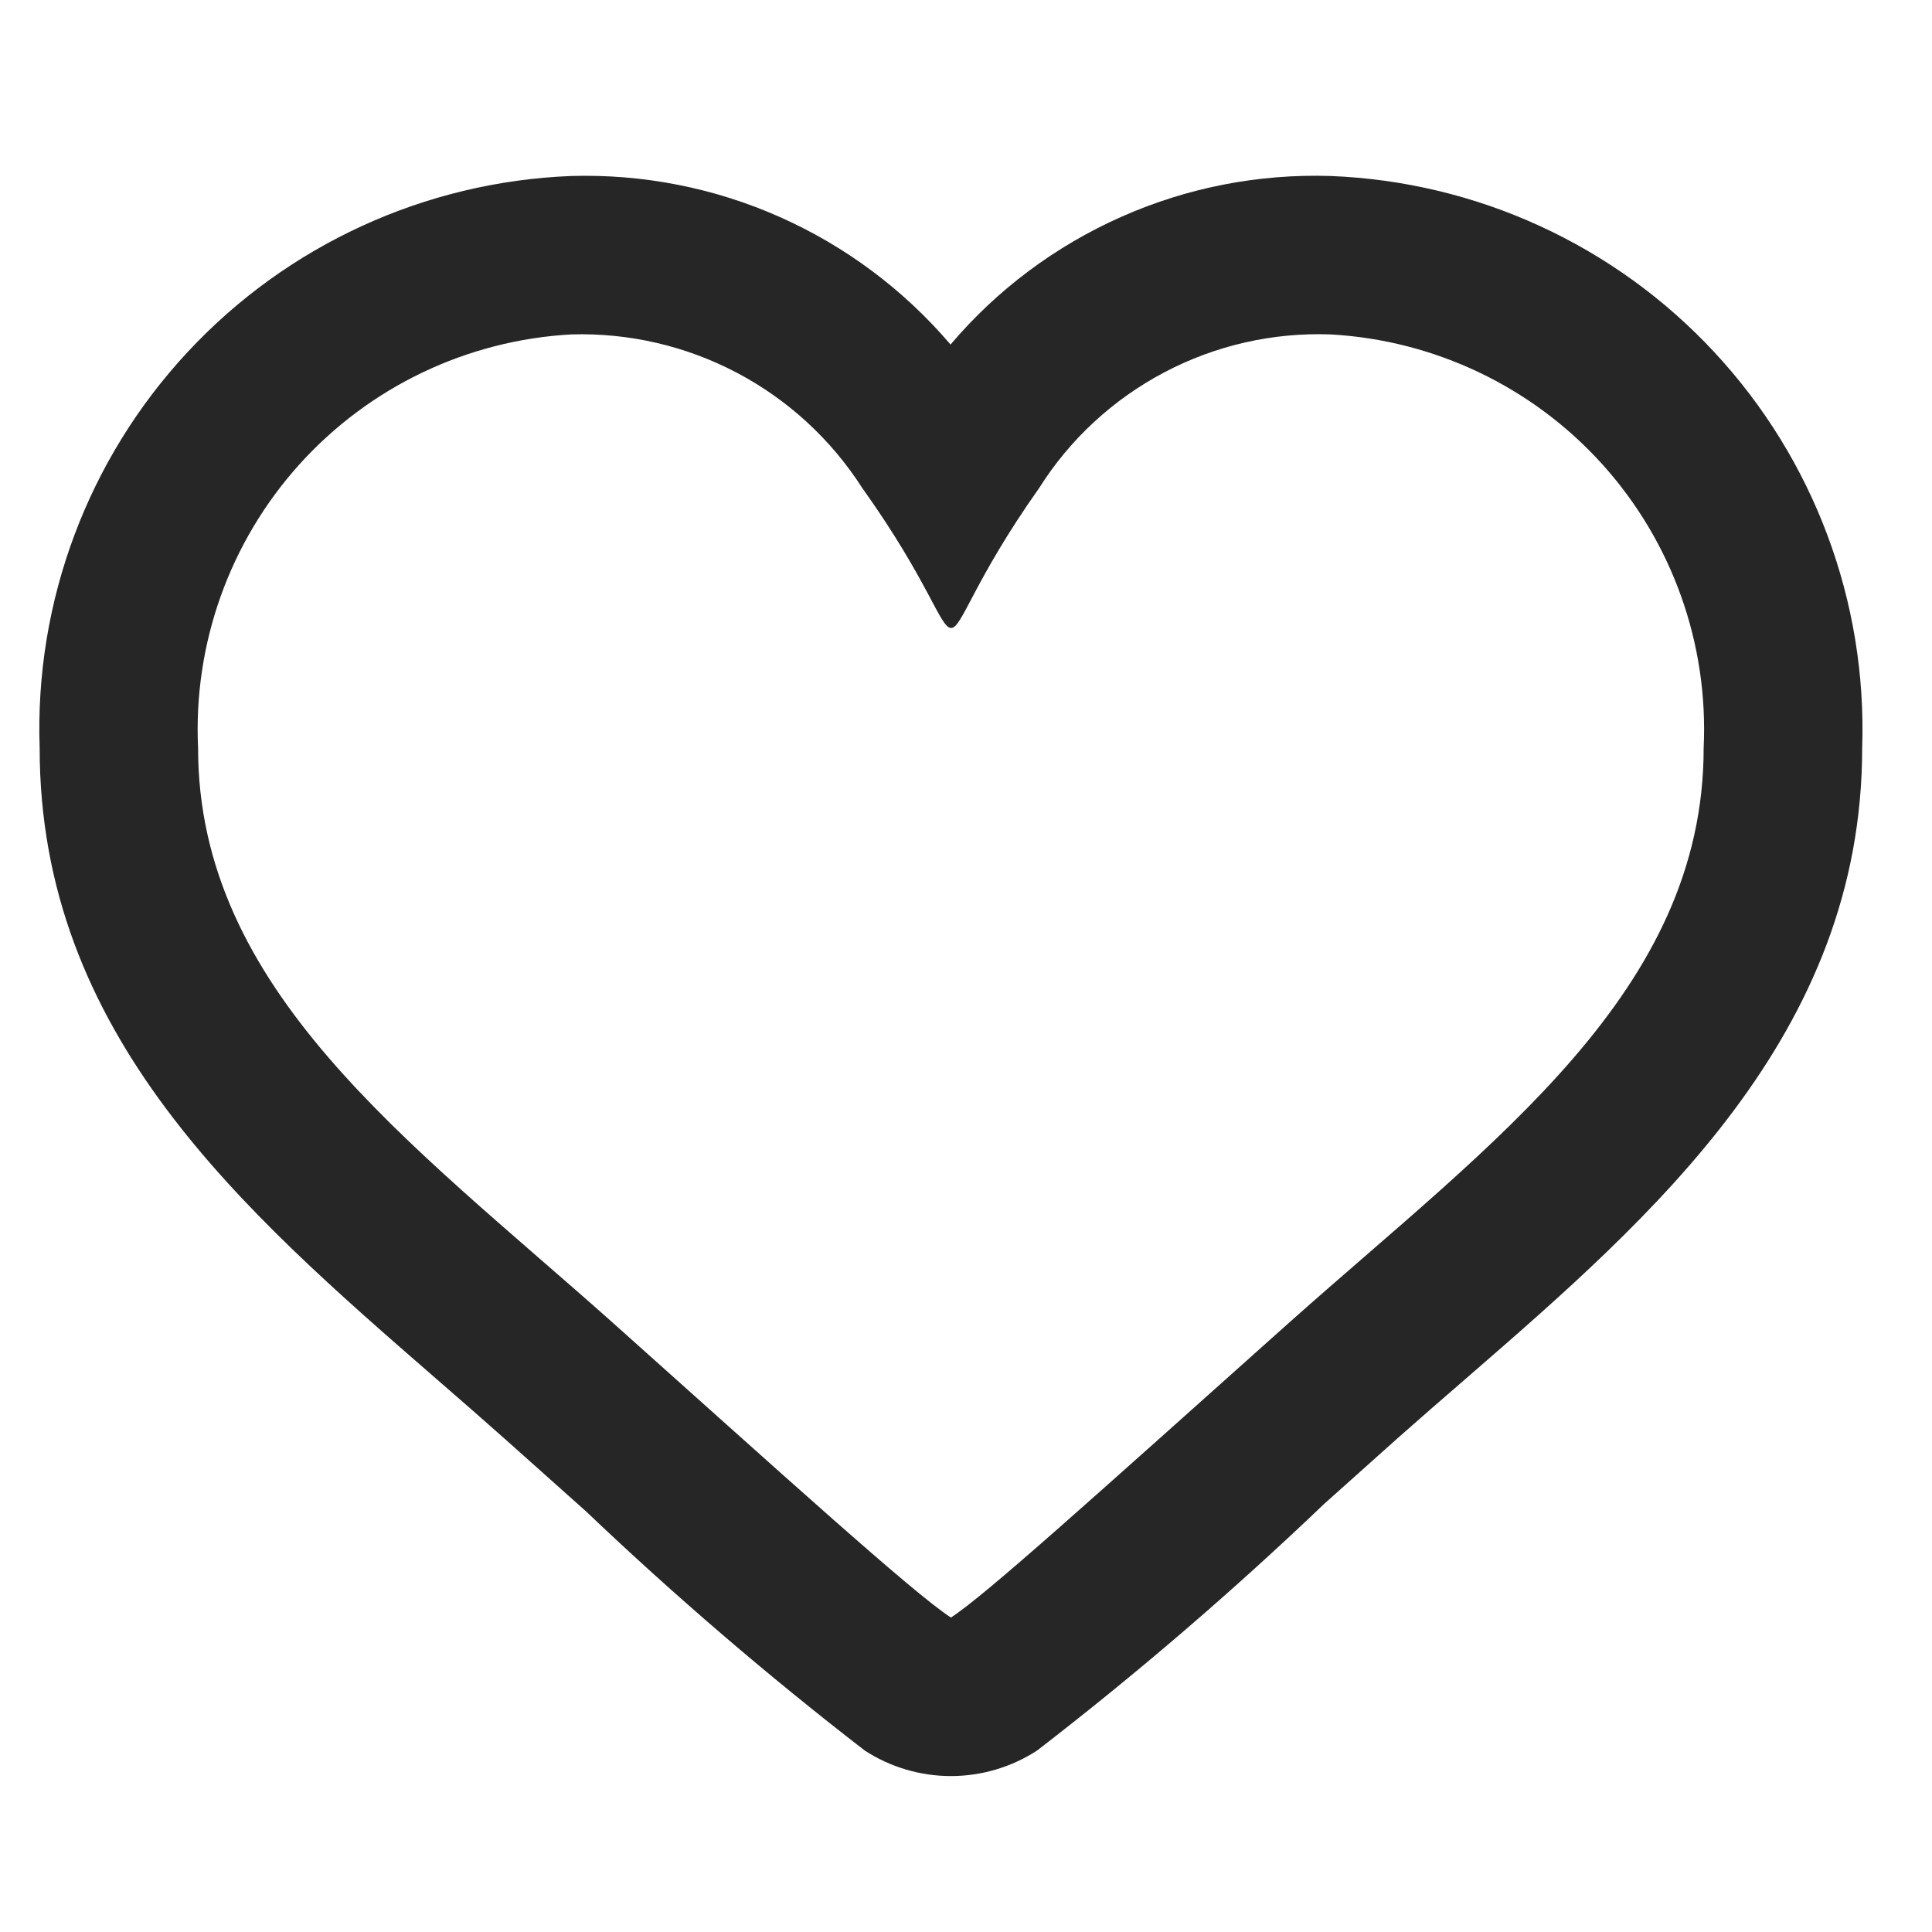
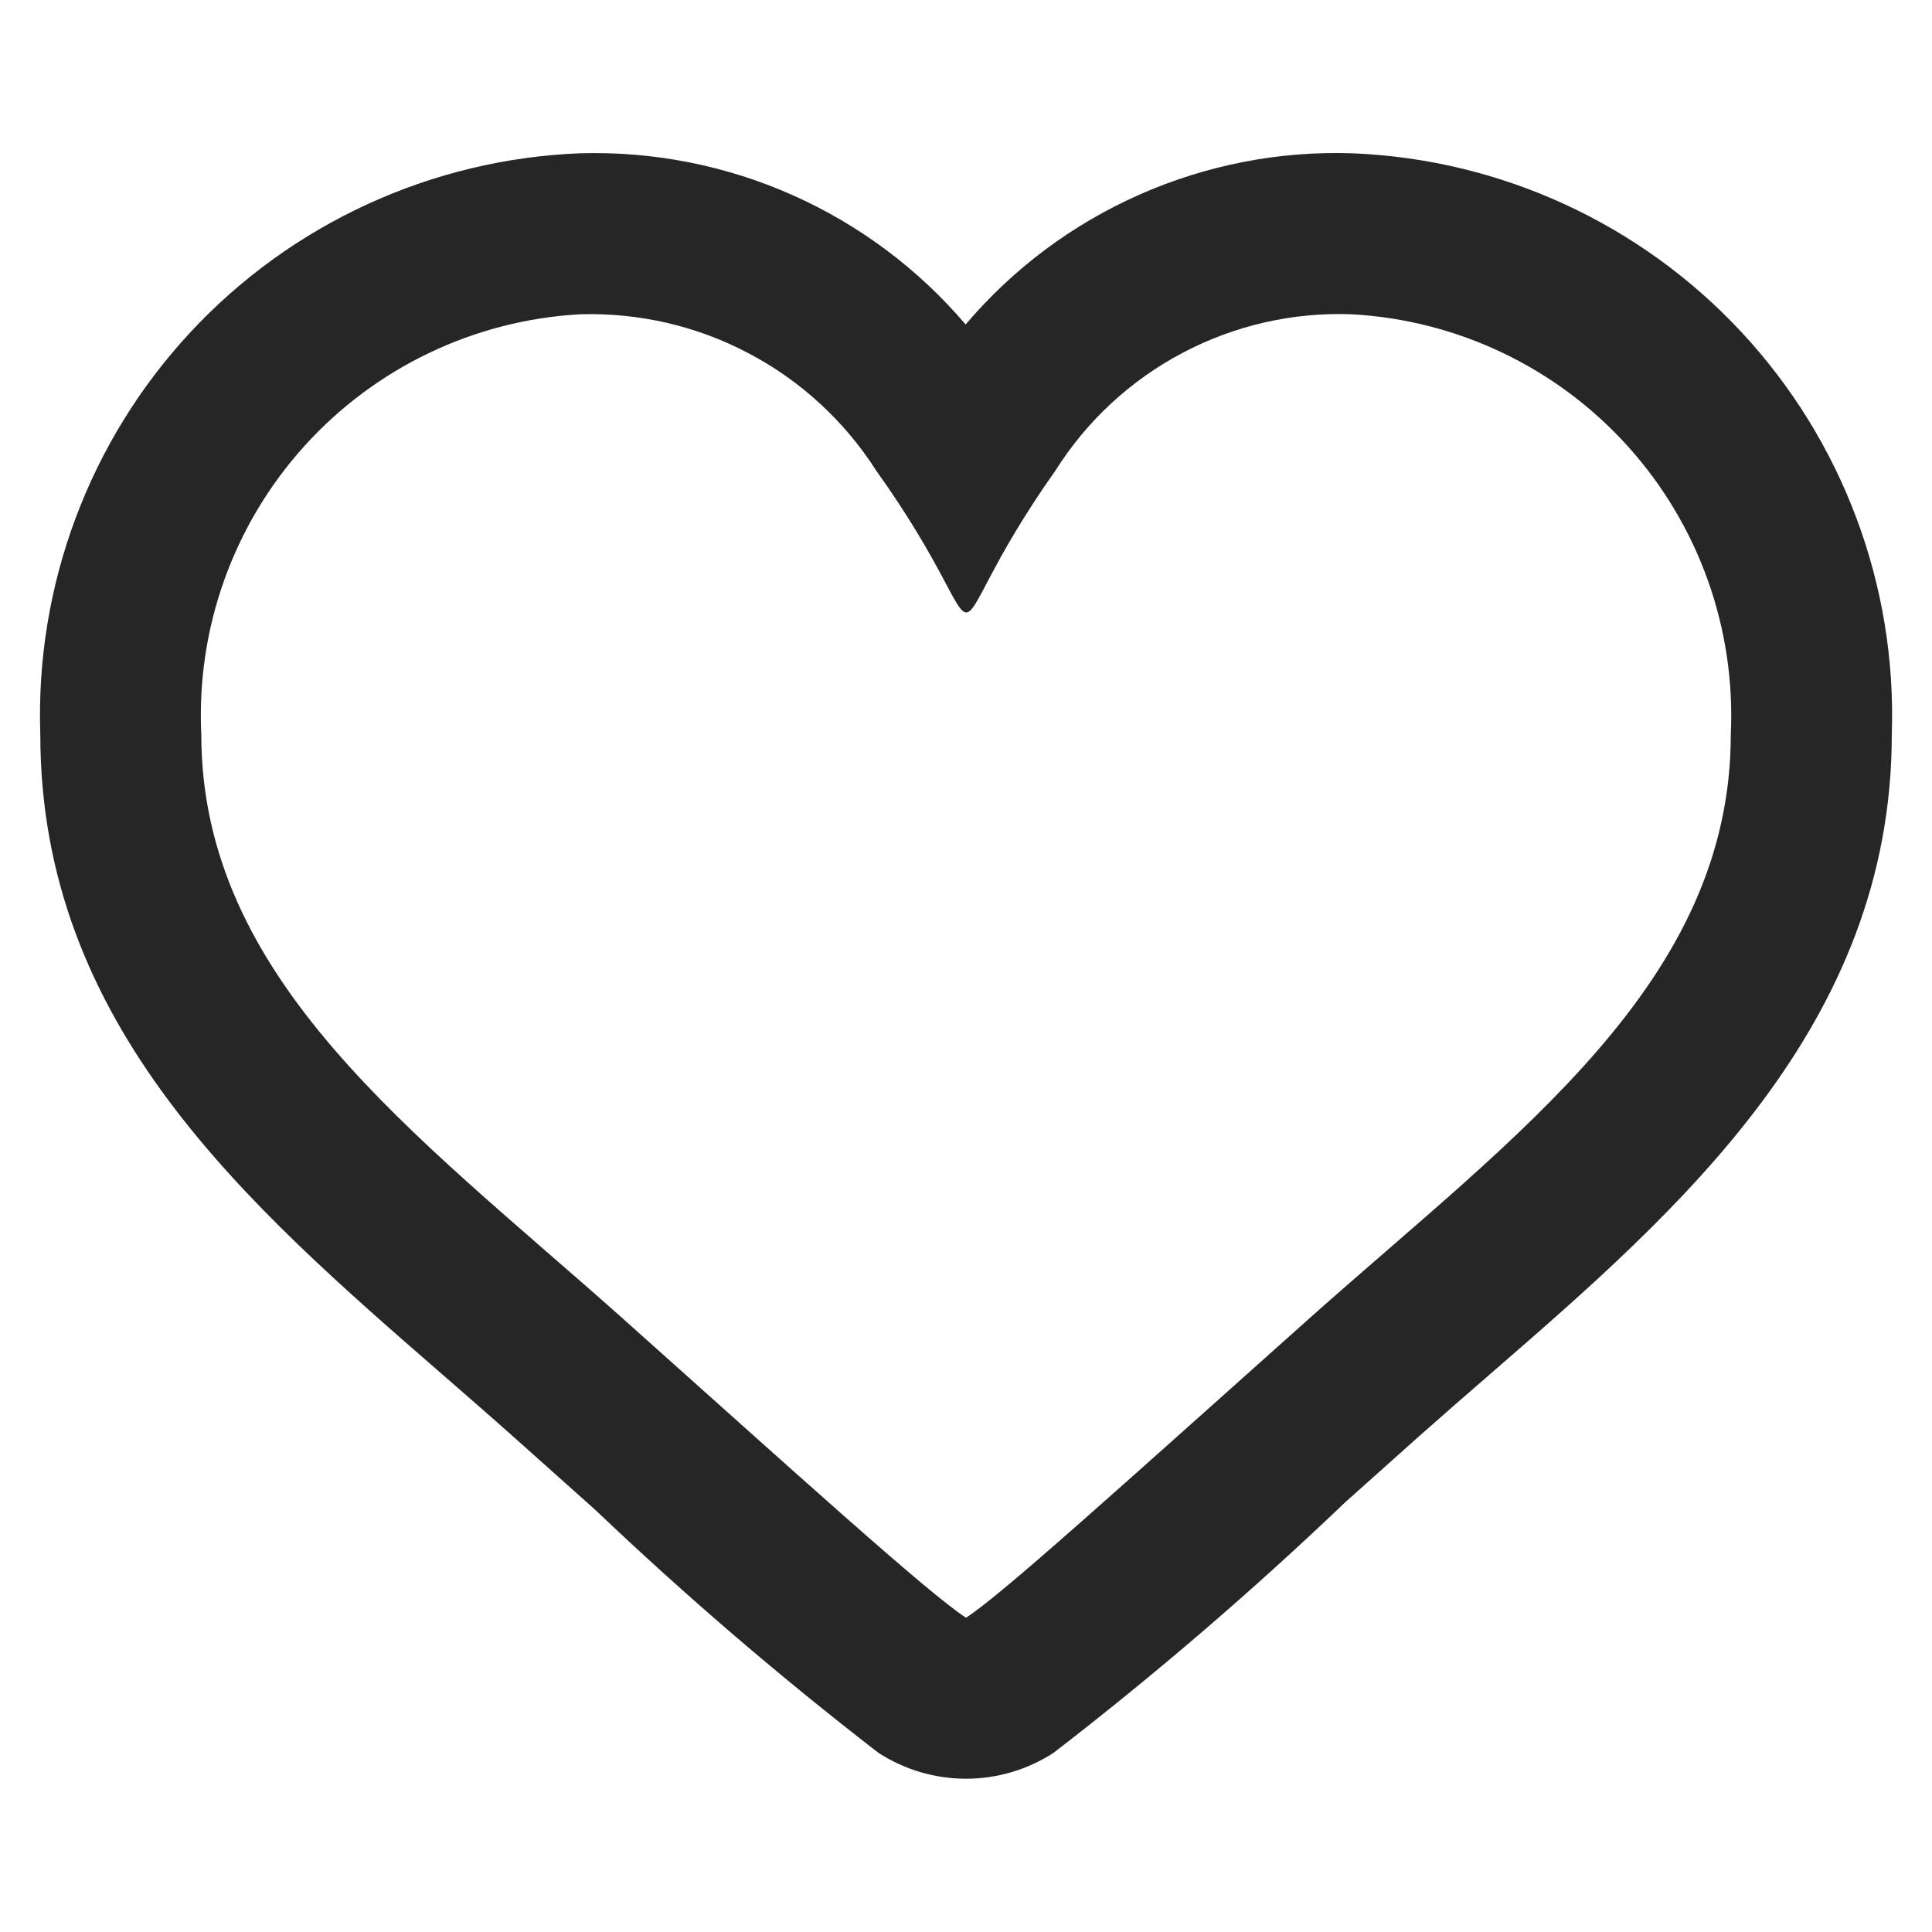
<svg xmlns="http://www.w3.org/2000/svg" width="21" height="21" viewBox="0 0 21 21" fill="none">
-   <path d="M14.463 3.635C15.595 3.698 16.657 4.205 17.417 5.047C18.176 5.889 18.572 6.997 18.518 8.13C18.518 10.776 16.234 12.401 14.042 14.35C11.879 16.282 10.713 17.338 10.336 17.582C9.925 17.316 8.49 16.012 6.63 14.35C4.428 12.393 2.153 10.752 2.153 8.13C2.1 6.997 2.496 5.889 3.255 5.047C4.015 4.205 5.076 3.698 6.208 3.635C6.836 3.616 7.457 3.76 8.012 4.053C8.567 4.346 9.036 4.778 9.374 5.307C10.097 6.319 10.218 6.826 10.338 6.826C10.459 6.826 10.578 6.319 11.295 5.305C11.63 4.773 12.1 4.34 12.656 4.047C13.212 3.754 13.835 3.612 14.463 3.635ZM14.463 1.913C13.681 1.888 12.903 2.039 12.188 2.357C11.473 2.674 10.838 3.148 10.332 3.745C9.825 3.15 9.192 2.677 8.479 2.36C7.765 2.042 6.989 1.89 6.208 1.913C4.619 1.975 3.119 2.664 2.037 3.829C0.954 4.994 0.376 6.54 0.431 8.13C0.431 11.239 2.627 13.149 4.75 14.994C4.994 15.206 5.24 15.42 5.485 15.638L6.37 16.428C7.334 17.346 8.346 18.214 9.4 19.028C9.679 19.209 10.004 19.305 10.336 19.305C10.668 19.305 10.993 19.209 11.272 19.028C12.36 18.189 13.402 17.294 14.395 16.345L15.189 15.635C15.442 15.411 15.698 15.188 15.952 14.969C17.962 13.224 20.241 11.248 20.241 8.13C20.295 6.54 19.718 4.994 18.635 3.829C17.553 2.664 16.053 1.975 14.463 1.913Z" fill="#262626" />
+   <path d="M14.693 3.416C15.843 3.479 16.922 3.995 17.693 4.85C18.465 5.706 18.867 6.831 18.813 7.982C18.813 10.67 16.492 12.321 14.265 14.301C12.067 16.264 10.883 17.336 10.5 17.584C10.083 17.314 8.625 15.989 6.735 14.301C4.499 12.313 2.188 10.646 2.188 7.982C2.133 6.831 2.535 5.706 3.307 4.85C4.079 3.995 5.157 3.479 6.307 3.416C6.944 3.397 7.576 3.543 8.139 3.841C8.703 4.138 9.18 4.577 9.523 5.114C10.258 6.142 10.38 6.657 10.503 6.657C10.625 6.657 10.746 6.142 11.474 5.112C11.815 4.572 12.292 4.131 12.857 3.834C13.422 3.536 14.055 3.392 14.693 3.416ZM14.693 1.666C13.899 1.64 13.108 1.795 12.382 2.117C11.655 2.439 11.01 2.921 10.496 3.527C9.982 2.923 9.338 2.442 8.613 2.12C7.888 1.798 7.1 1.643 6.307 1.666C4.693 1.729 3.169 2.429 2.069 3.612C0.969 4.796 0.383 6.367 0.438 7.982C0.438 11.14 2.669 13.08 4.826 14.955C5.073 15.171 5.324 15.388 5.572 15.609L6.471 16.412C7.451 17.345 8.478 18.226 9.549 19.053C9.832 19.236 10.163 19.334 10.5 19.334C10.838 19.334 11.168 19.236 11.451 19.053C12.556 18.201 13.615 17.291 14.624 16.327L15.431 15.606C15.687 15.379 15.947 15.152 16.205 14.929C18.247 13.157 20.563 11.149 20.563 7.982C20.618 6.367 20.031 4.796 18.931 3.612C17.831 2.429 16.308 1.729 14.693 1.666Z" fill="#262626" />
</svg>
